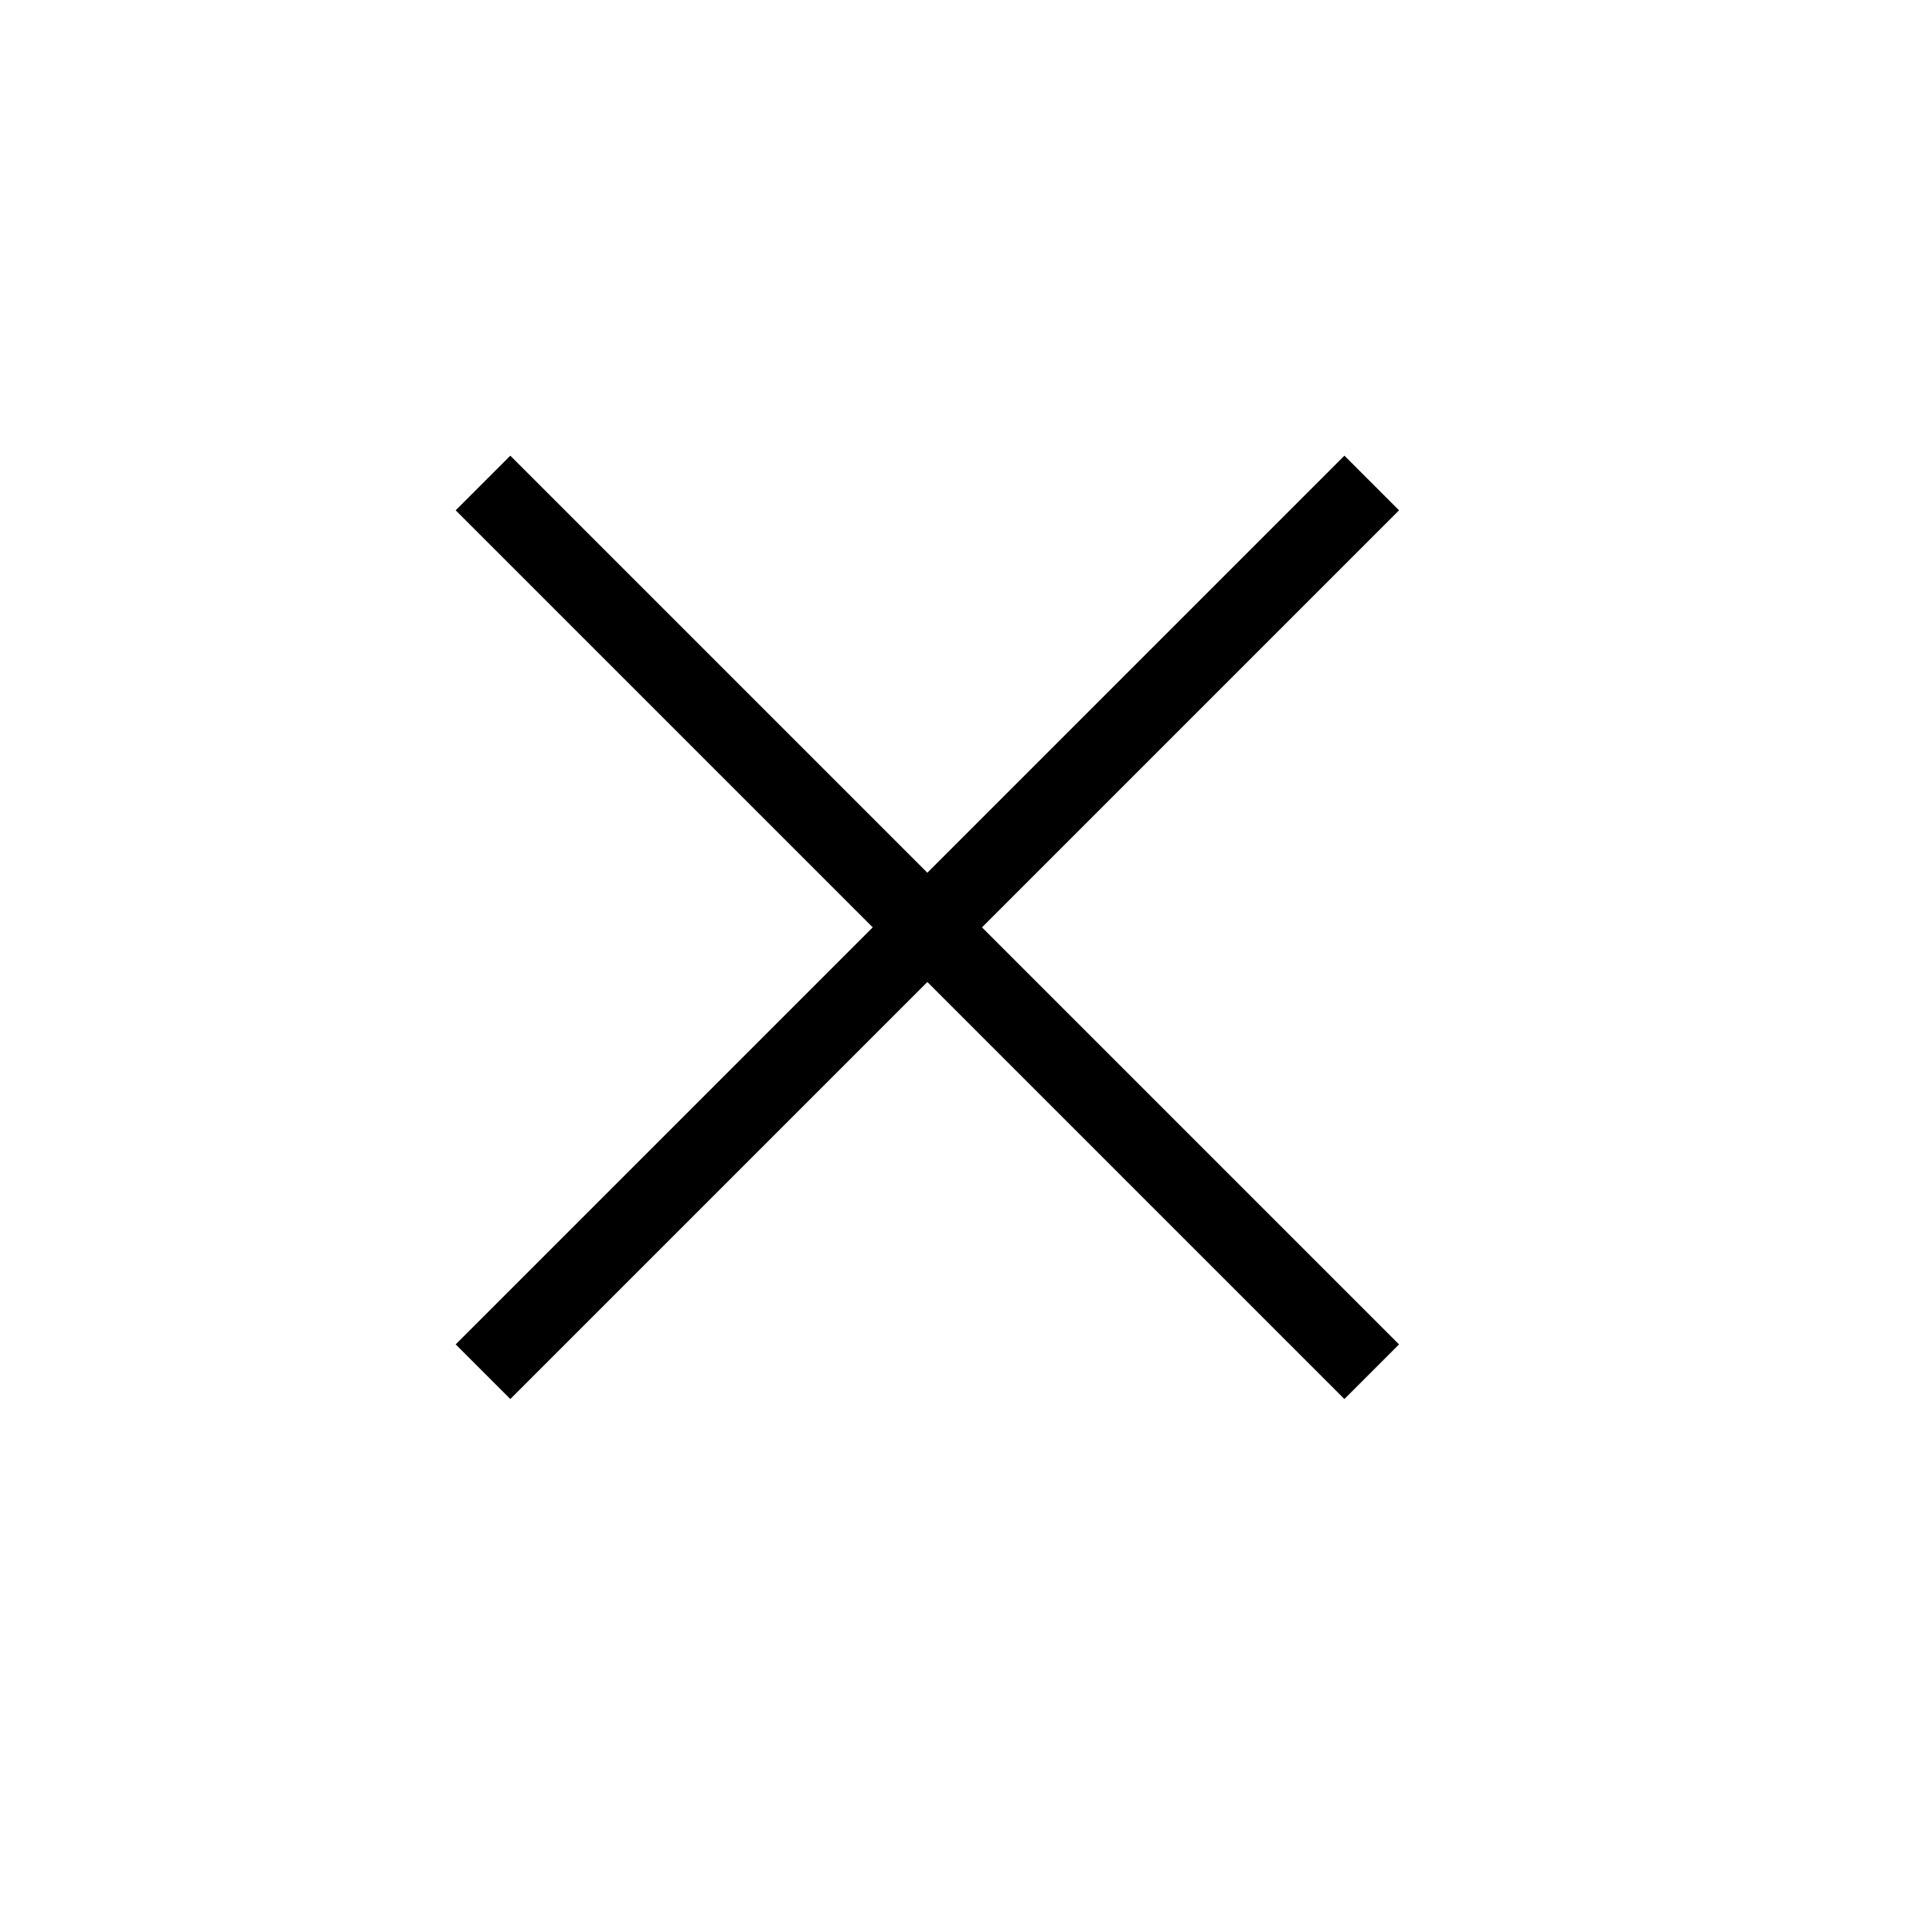
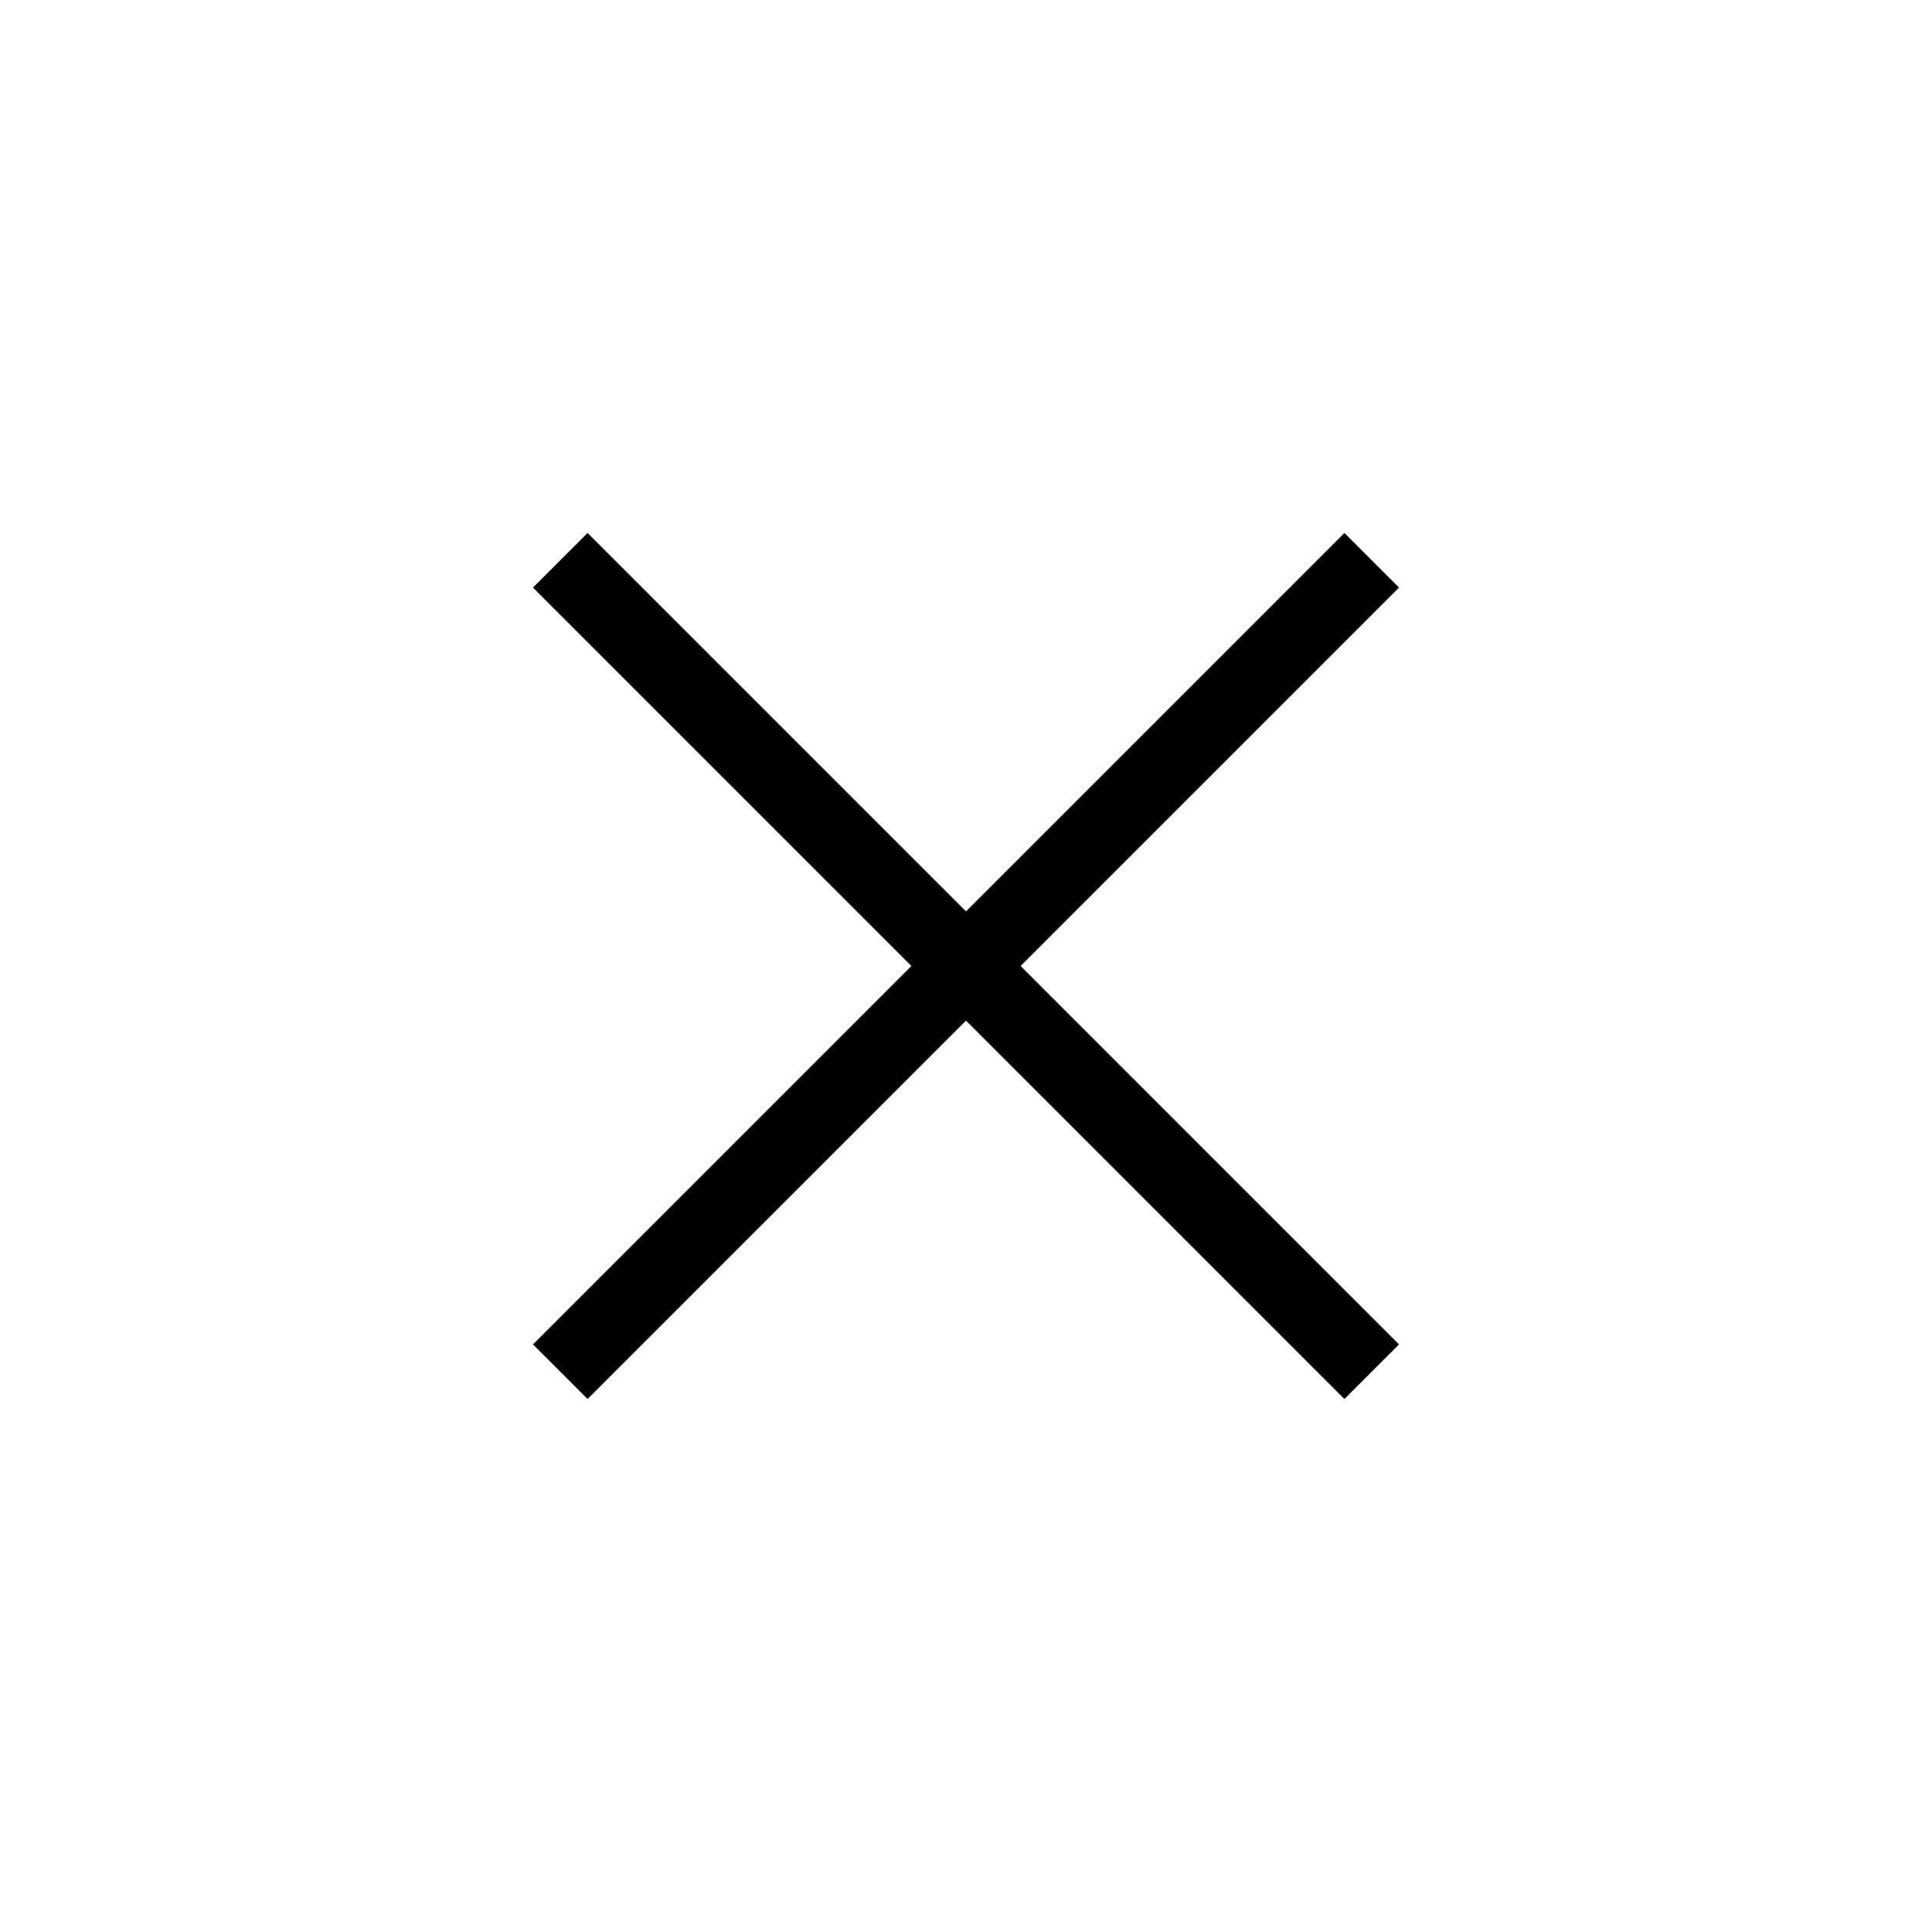
<svg xmlns="http://www.w3.org/2000/svg" viewBox="0 0 25 25">
-   <path stroke="currentColor" strokeWidth="3" fill="none" d="M6.25,6.25,17.75,17.75" />
-   <path stroke="currentColor" strokeWidth="3" fill="none" d="M6.25,17.75,17.75,6.25" />
+   <path stroke="currentColor" strokeWidth="3" fill="none" d="M7.25,7.25,17.75,17.75" />
+   <path stroke="currentColor" strokeWidth="3" fill="none" d="M7.25,17.75,17.75,7.25" />
</svg>
